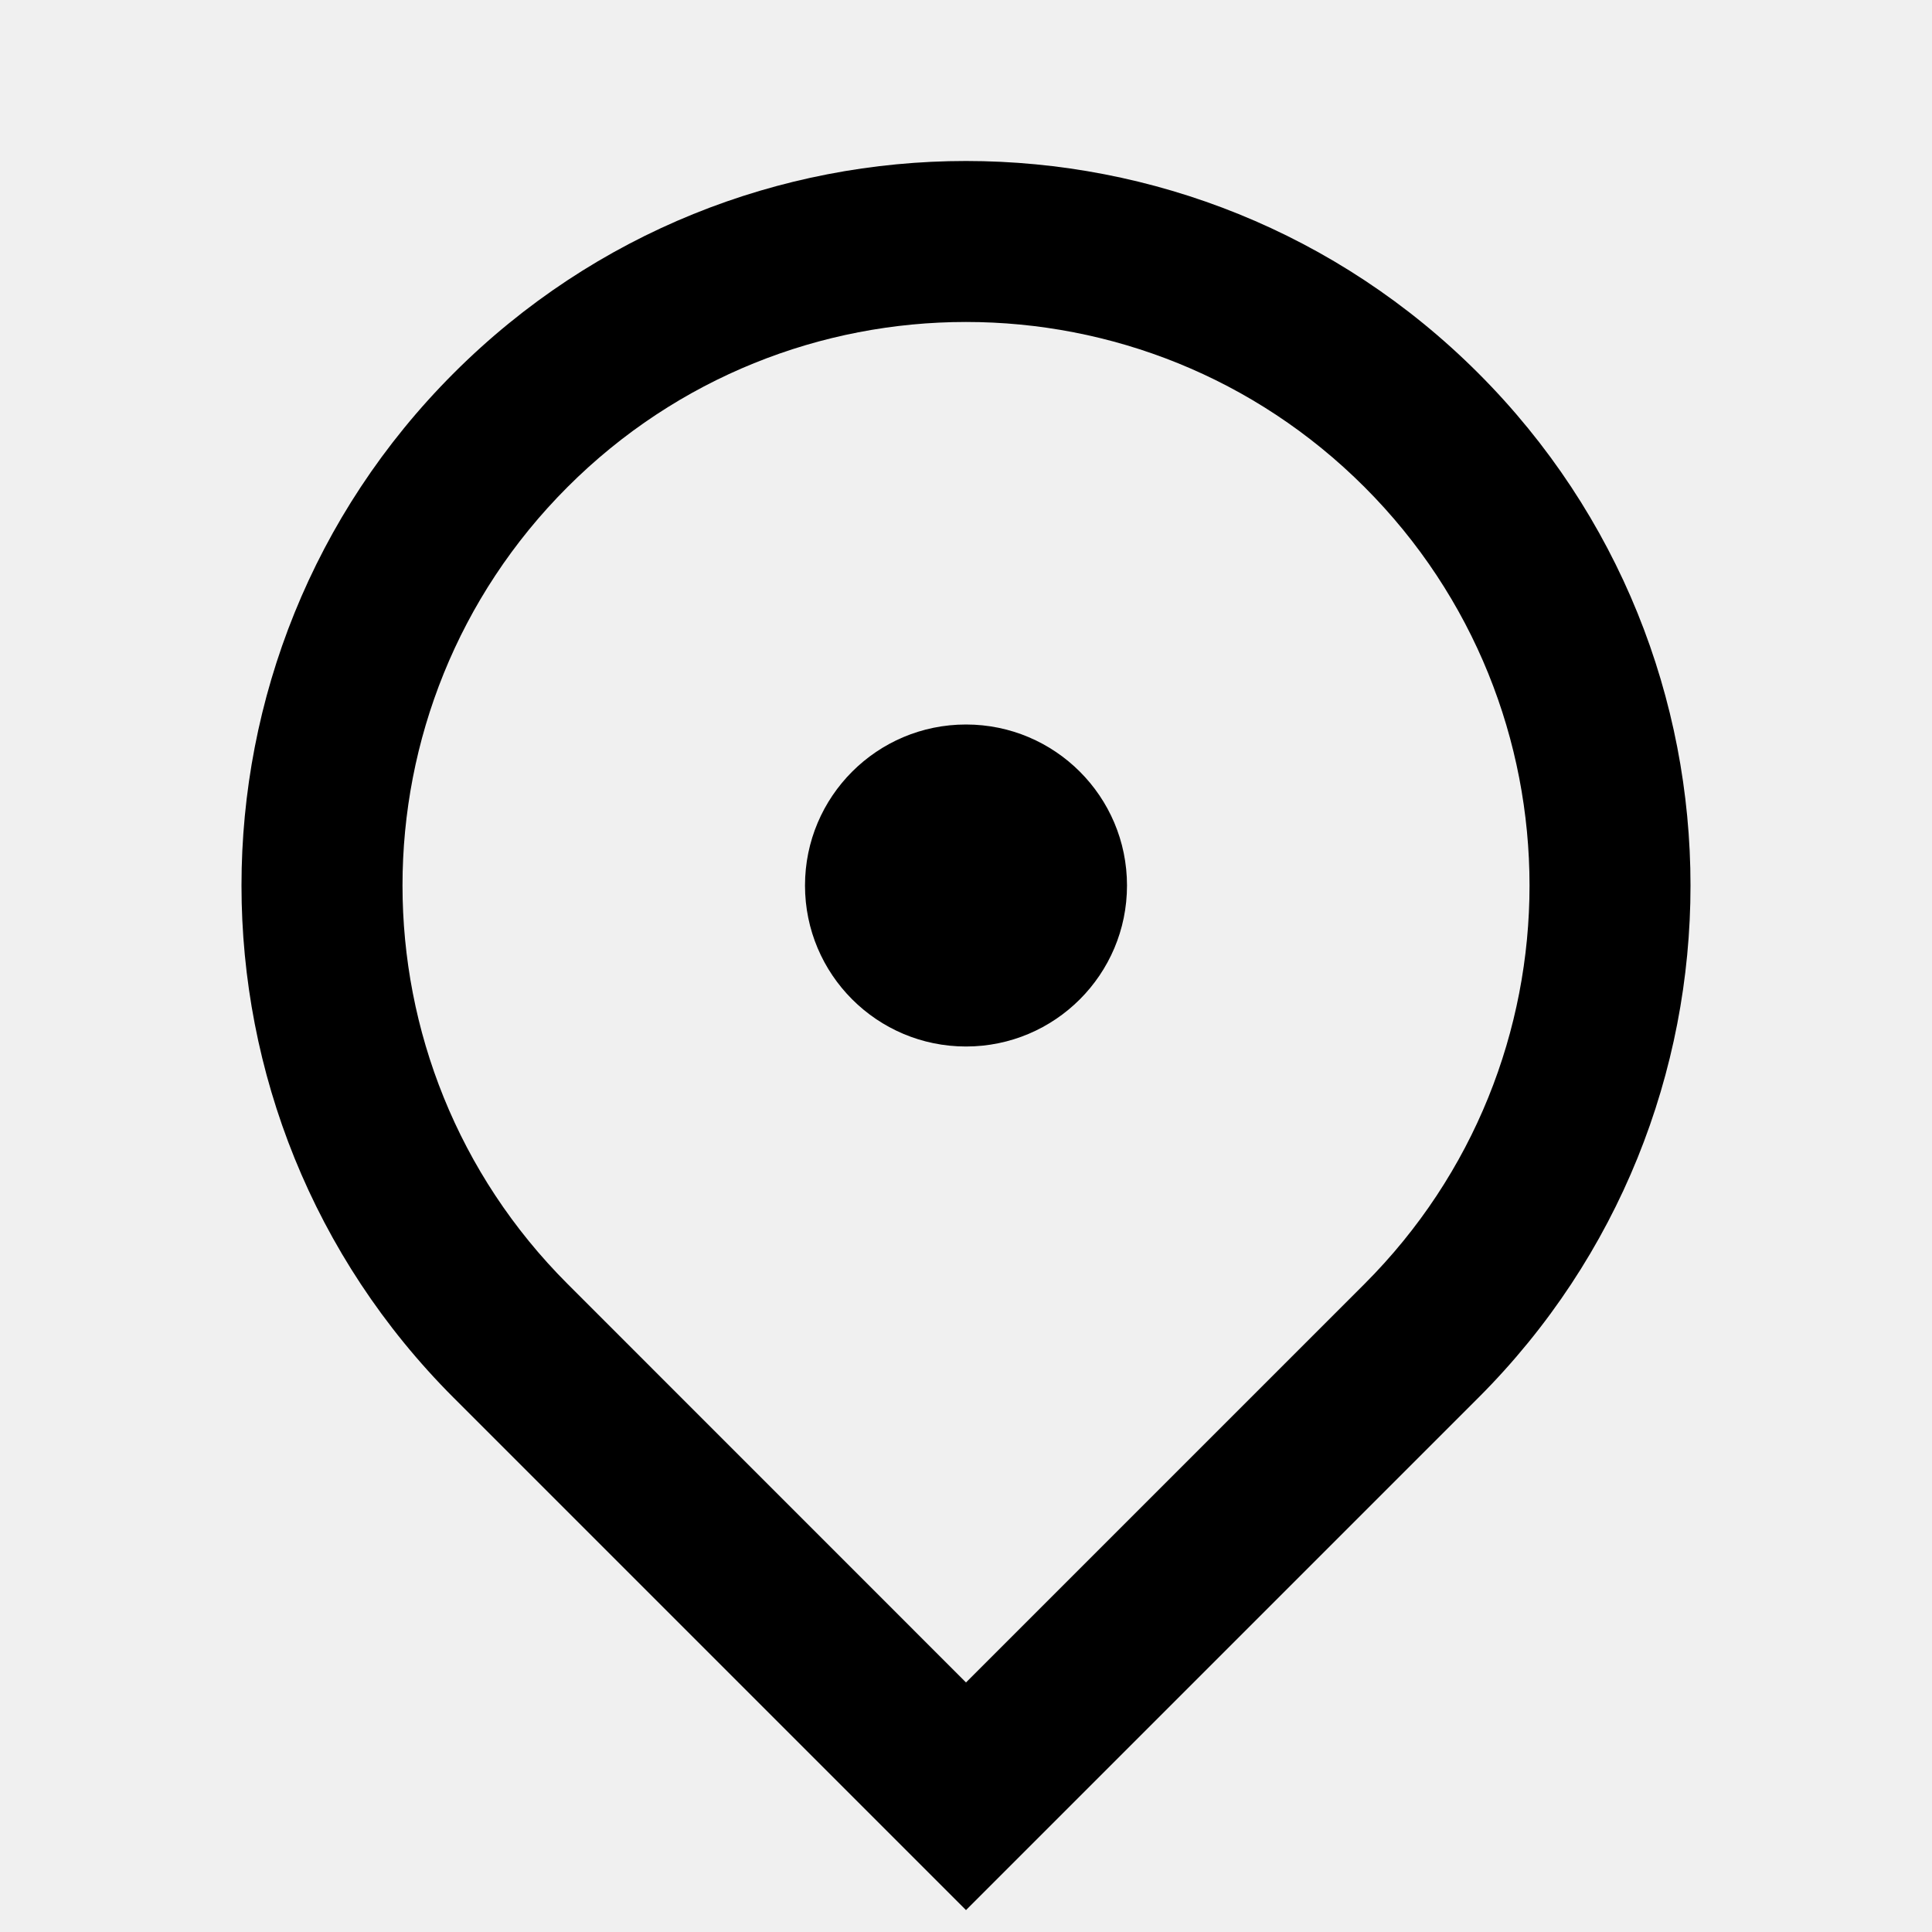
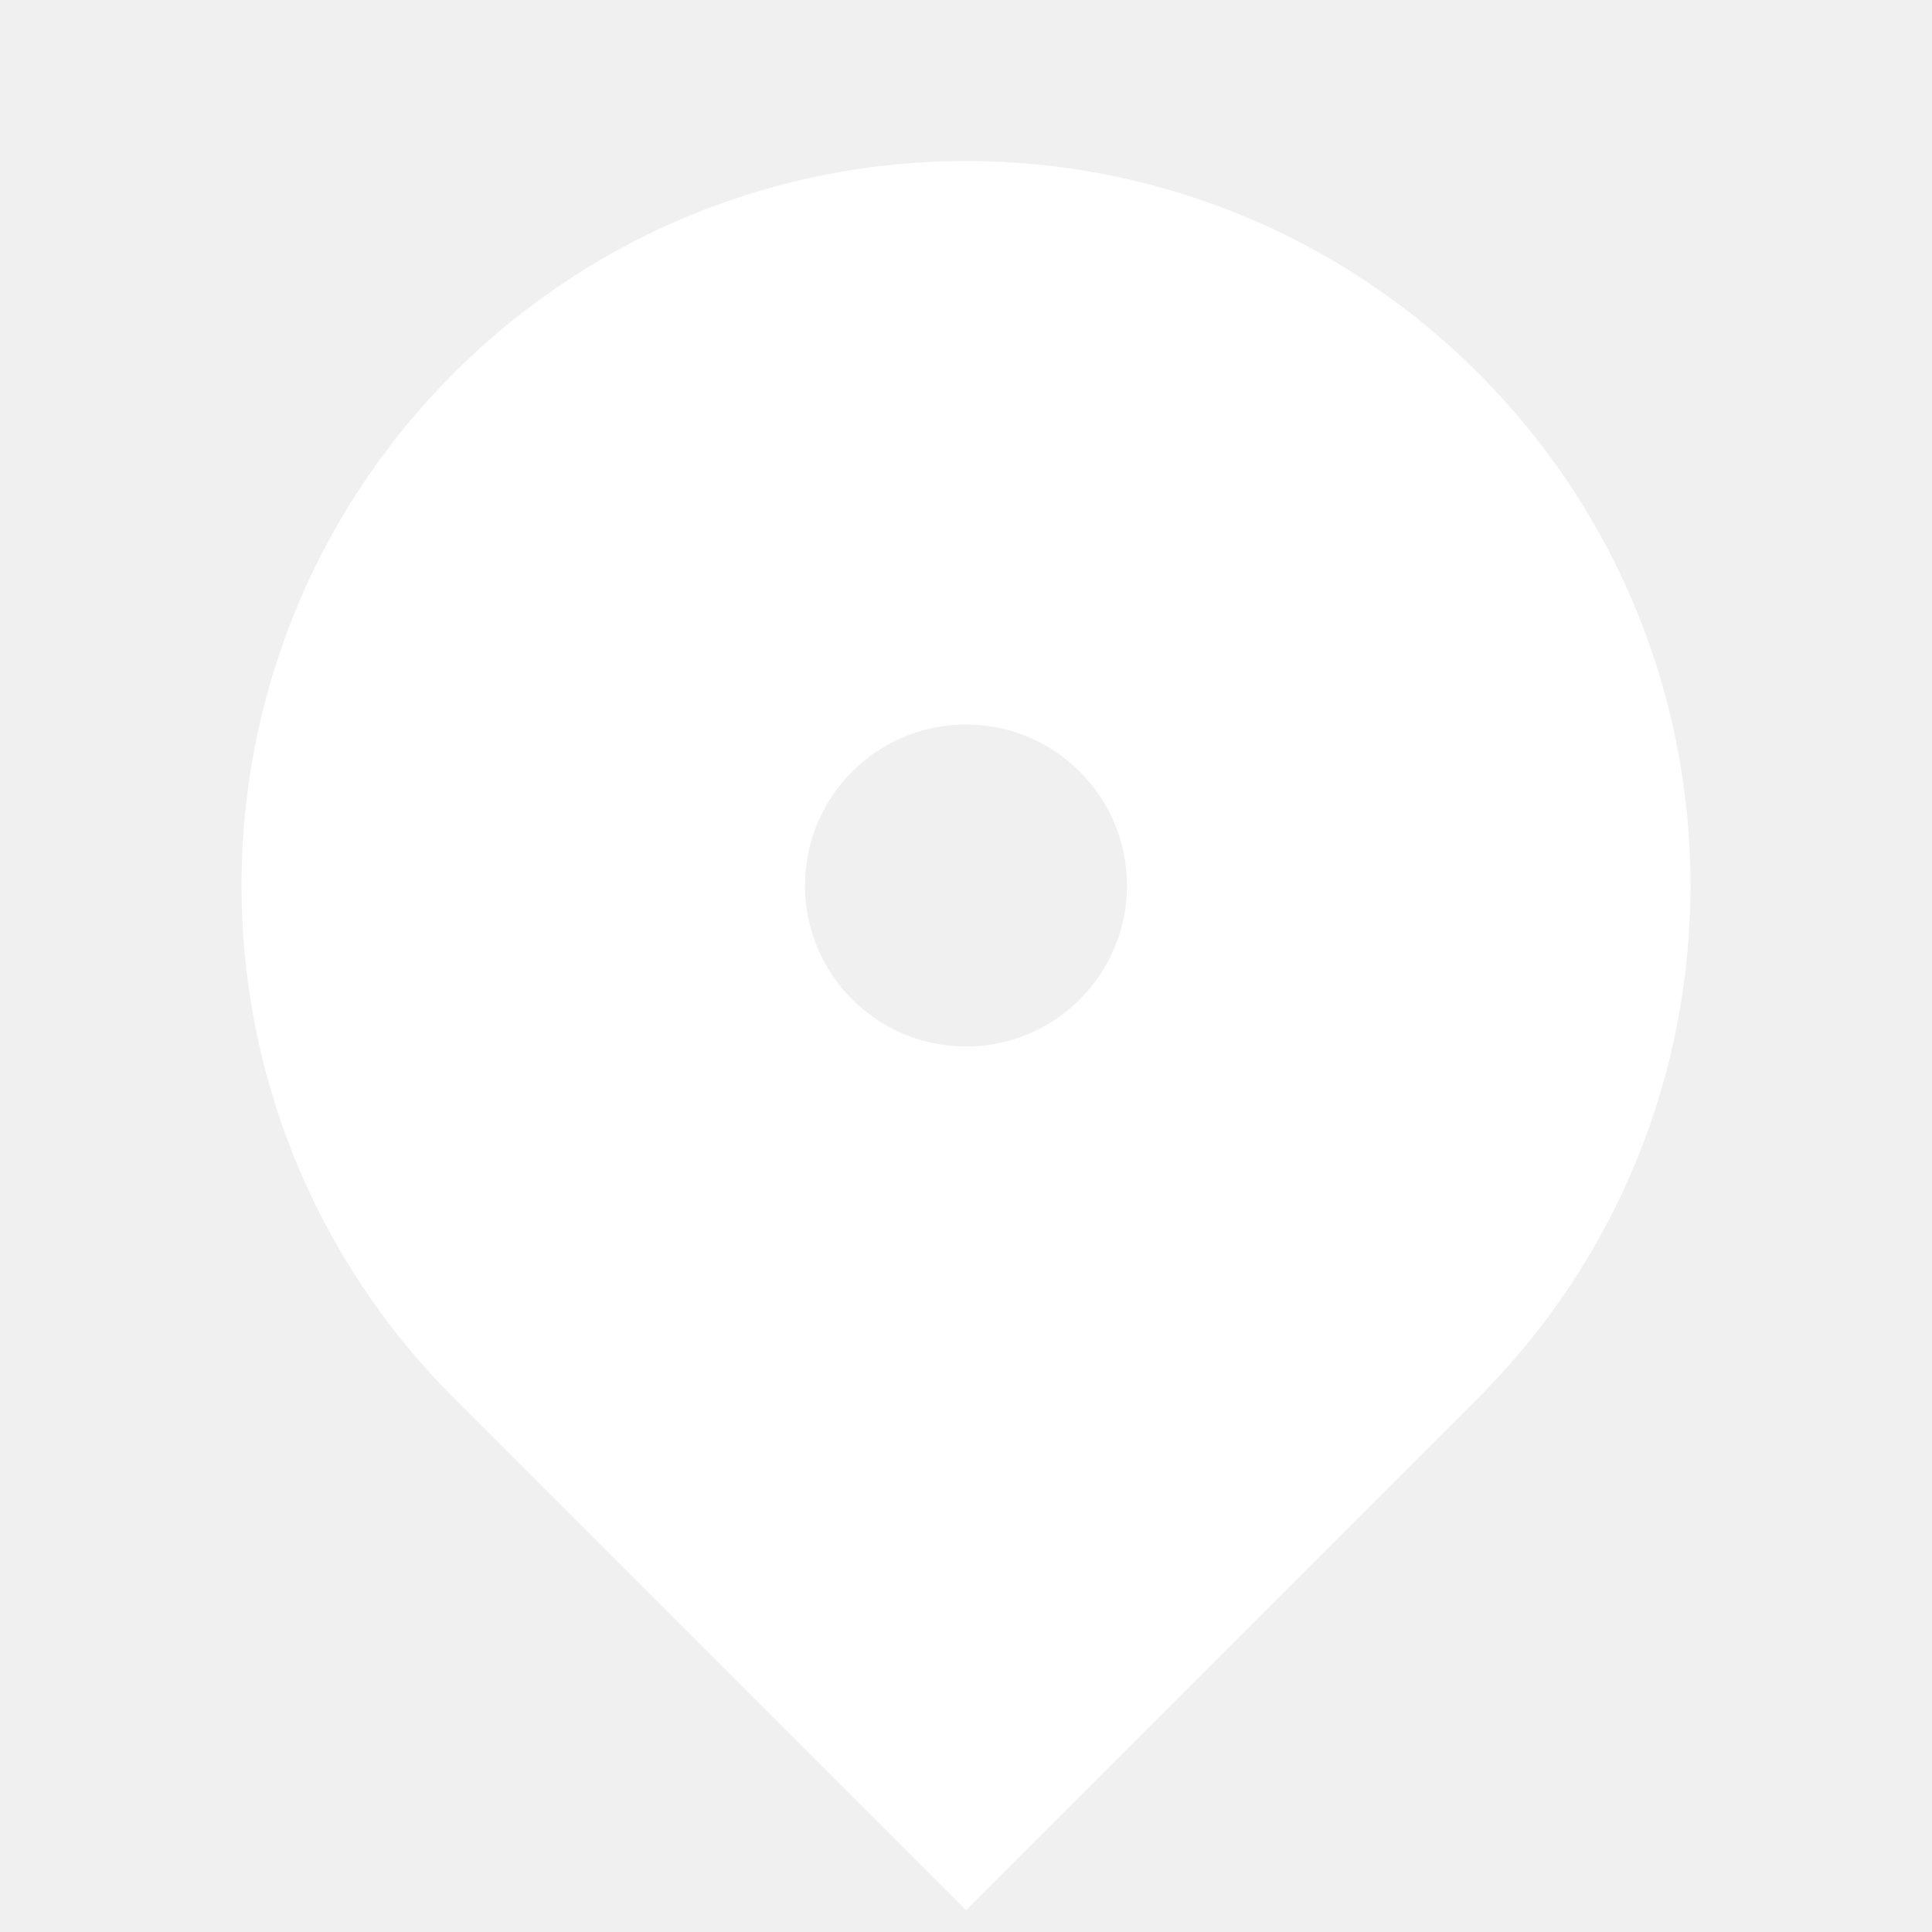
<svg xmlns="http://www.w3.org/2000/svg" width="24" height="24" fill="none">
-   <g clip-path="url(#A)">
-     <path d="M12 23.728l-6.364-6.364A9 9 0 1 1 18.364 4.636a9 9 0 0 1 0 12.728L12 23.728zm4.95-7.778A7 7 0 0 0 7.05 6.05a7 7 0 0 0 0 9.899L12 20.9l4.95-4.95zM12 13a2 2 0 1 1 0-4 2 2 0 1 1 0 4z" fill="#000" />
-   </g>
-   <defs>
-     <clipPath id="A">
-       <path fill="#fff" d="M0 0h24v24H0z" />
-     </clipPath>
-   </defs>
+   <path d="M18.364 17.364L12 23.728l-6.364-6.364A9 9 0 1 1 18.364 4.636a9 9 0 0 1 0 12.728zM12 13a2 2 0 1 0 0-4 2 2 0 1 0 0 4z" fill="#fff" />
</svg>
